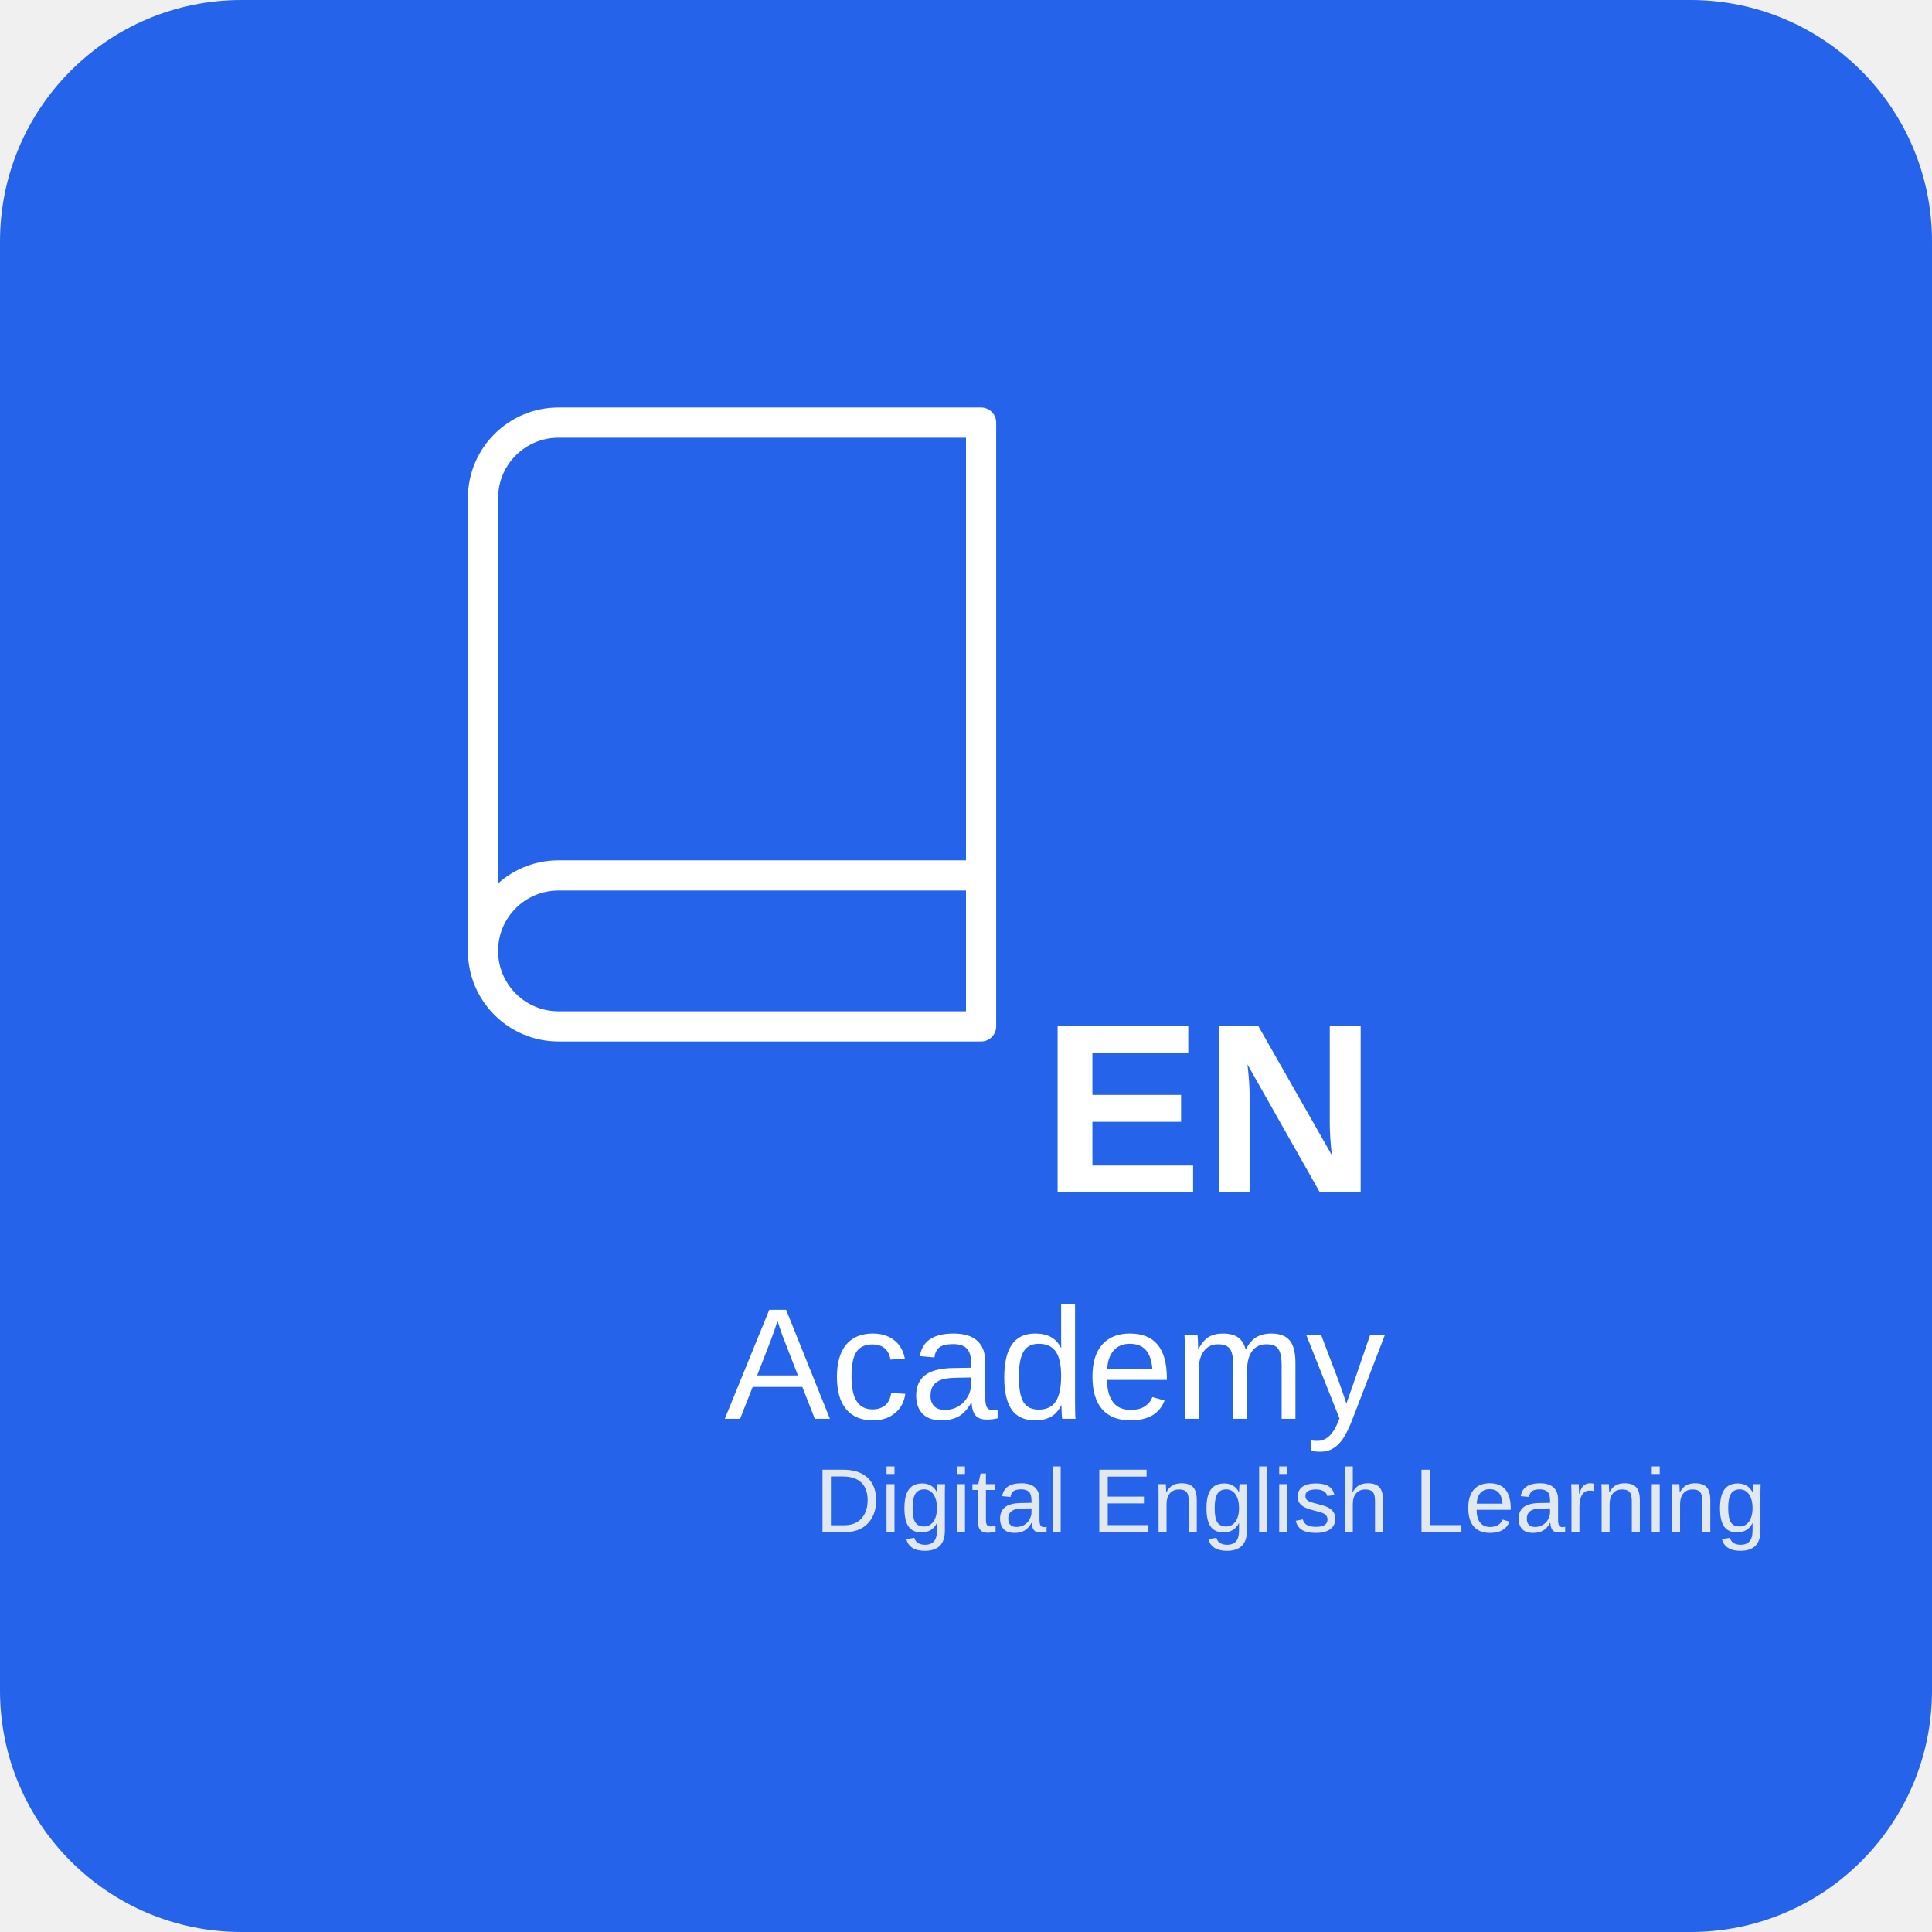
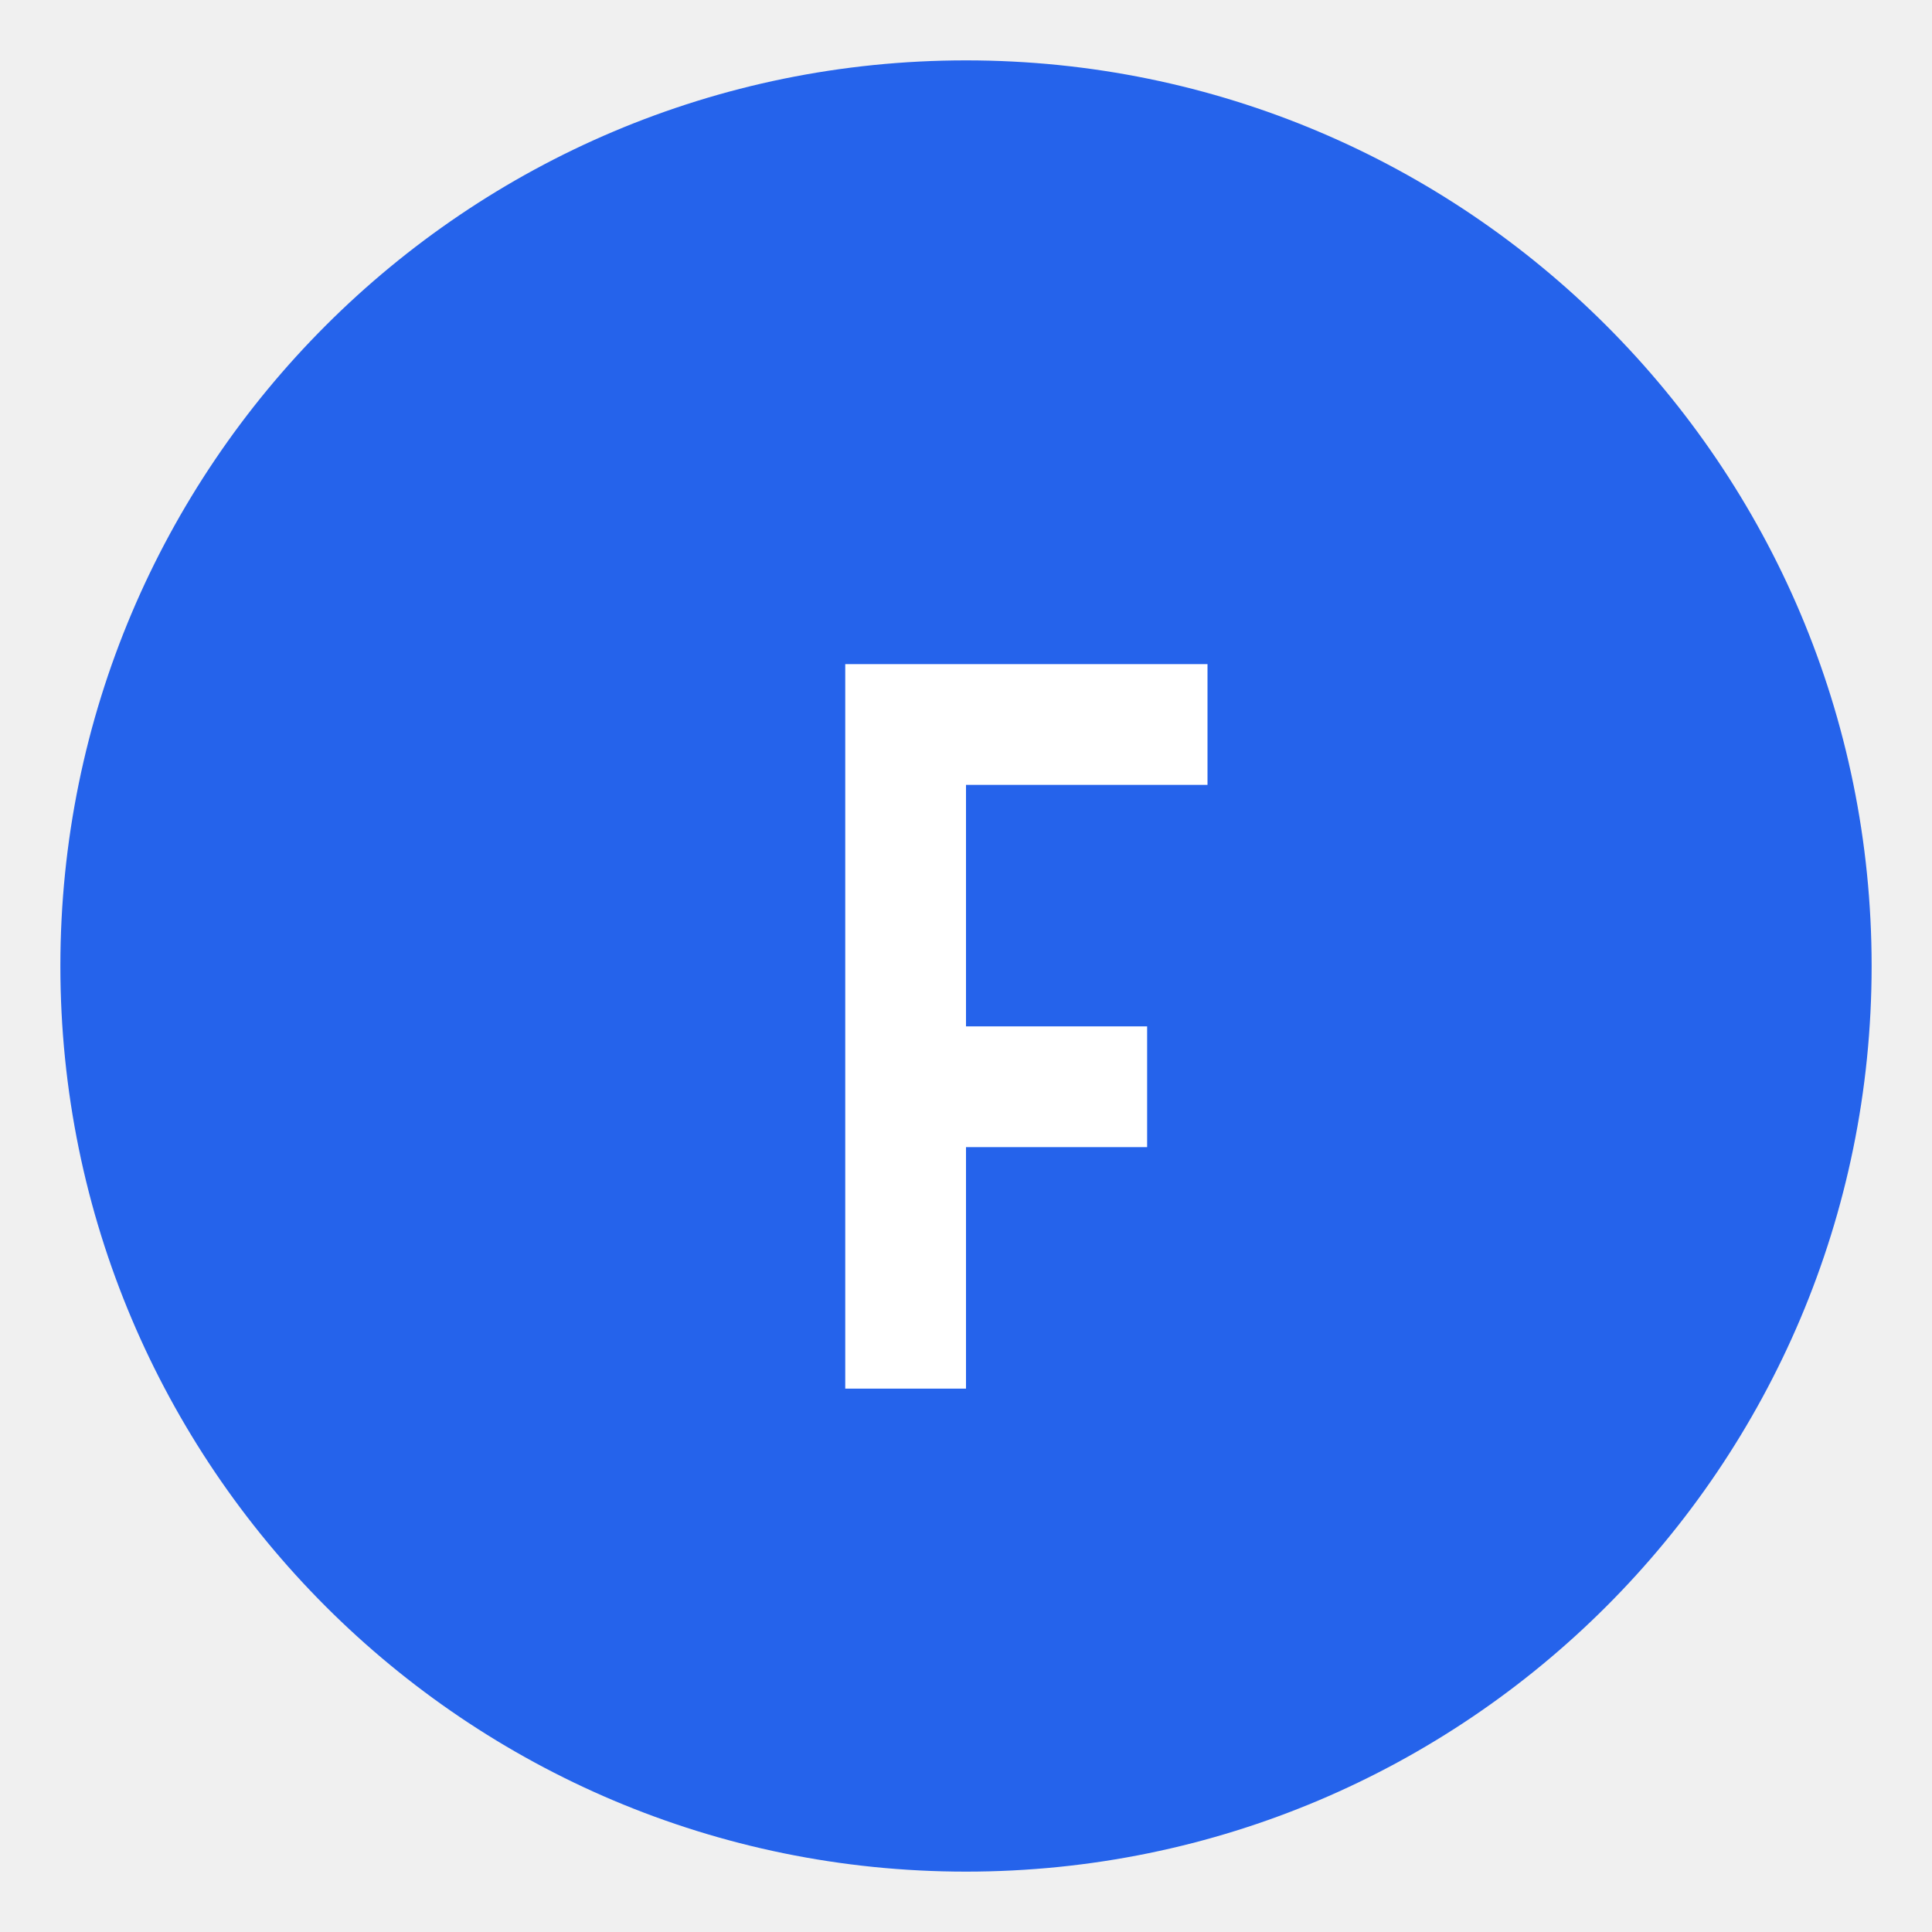
<svg xmlns="http://www.w3.org/2000/svg" width="512" height="512" viewBox="0 0 512 512" fill="none">
-   <rect width="512" height="512" rx="64" fill="#2563eb" />
-   <g transform="translate(96, 96)">
-     <path d="M32 156A20 20 0 0 1 52 136h112" stroke="white" stroke-width="8" stroke-linecap="round" stroke-linejoin="round" />
-     <path d="M52 16h112v160H52A20 20 0 0 1 32 156V36A20 20 0 0 1 52 16z" stroke="white" stroke-width="8" stroke-linecap="round" stroke-linejoin="round" />
-     <text x="180" y="220" font-family="Arial, sans-serif" font-size="64" font-weight="bold" fill="white">EN</text>
-     <text x="96" y="280" font-family="Arial, sans-serif" font-size="42" fill="white">Academy</text>
-     <text x="120" y="310" font-family="Arial, sans-serif" font-size="24" fill="#e2e8f0">Digital English Learning</text>
-   </g>
+   <circle cx="256" cy="256" r="240" fill="#2563EB" />
+   <path d="M224 176H320V208H256V272H304V304H256V368H224V176Z" fill="white" />
</svg>
